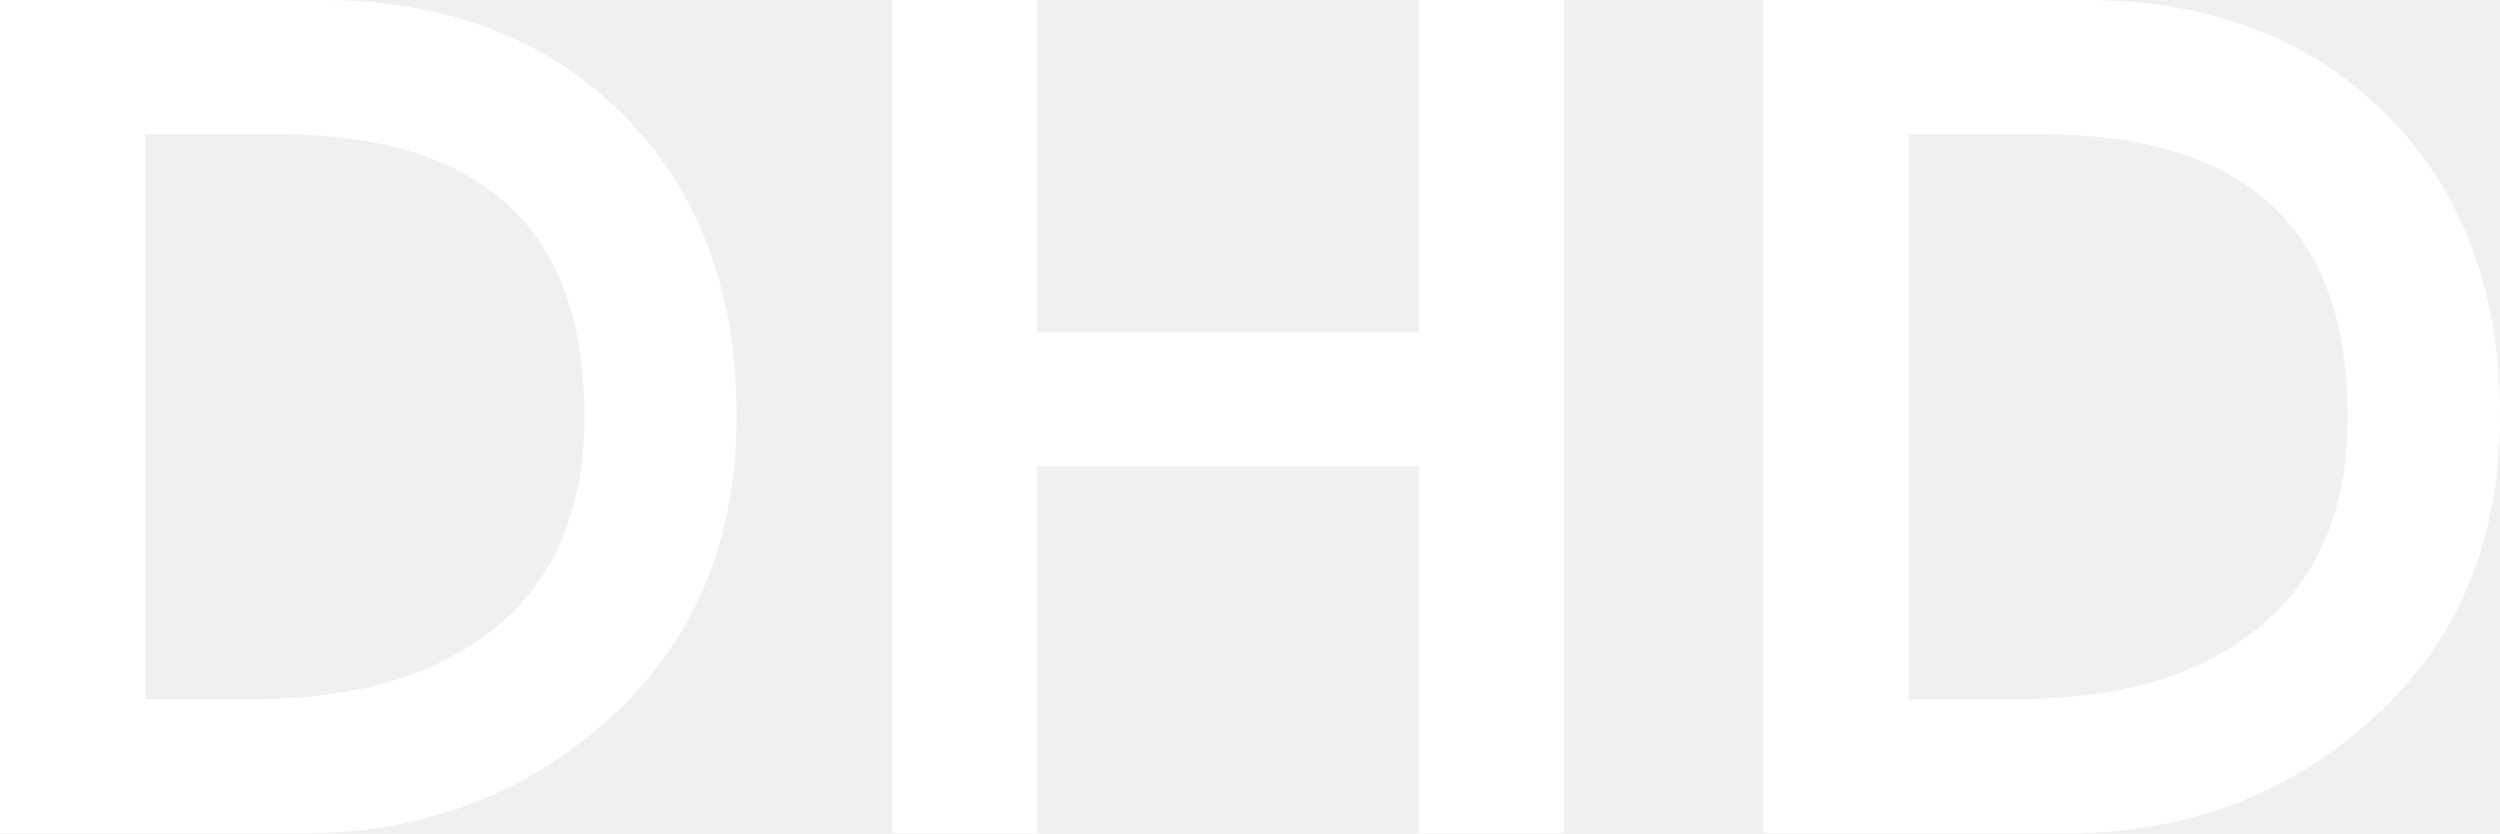
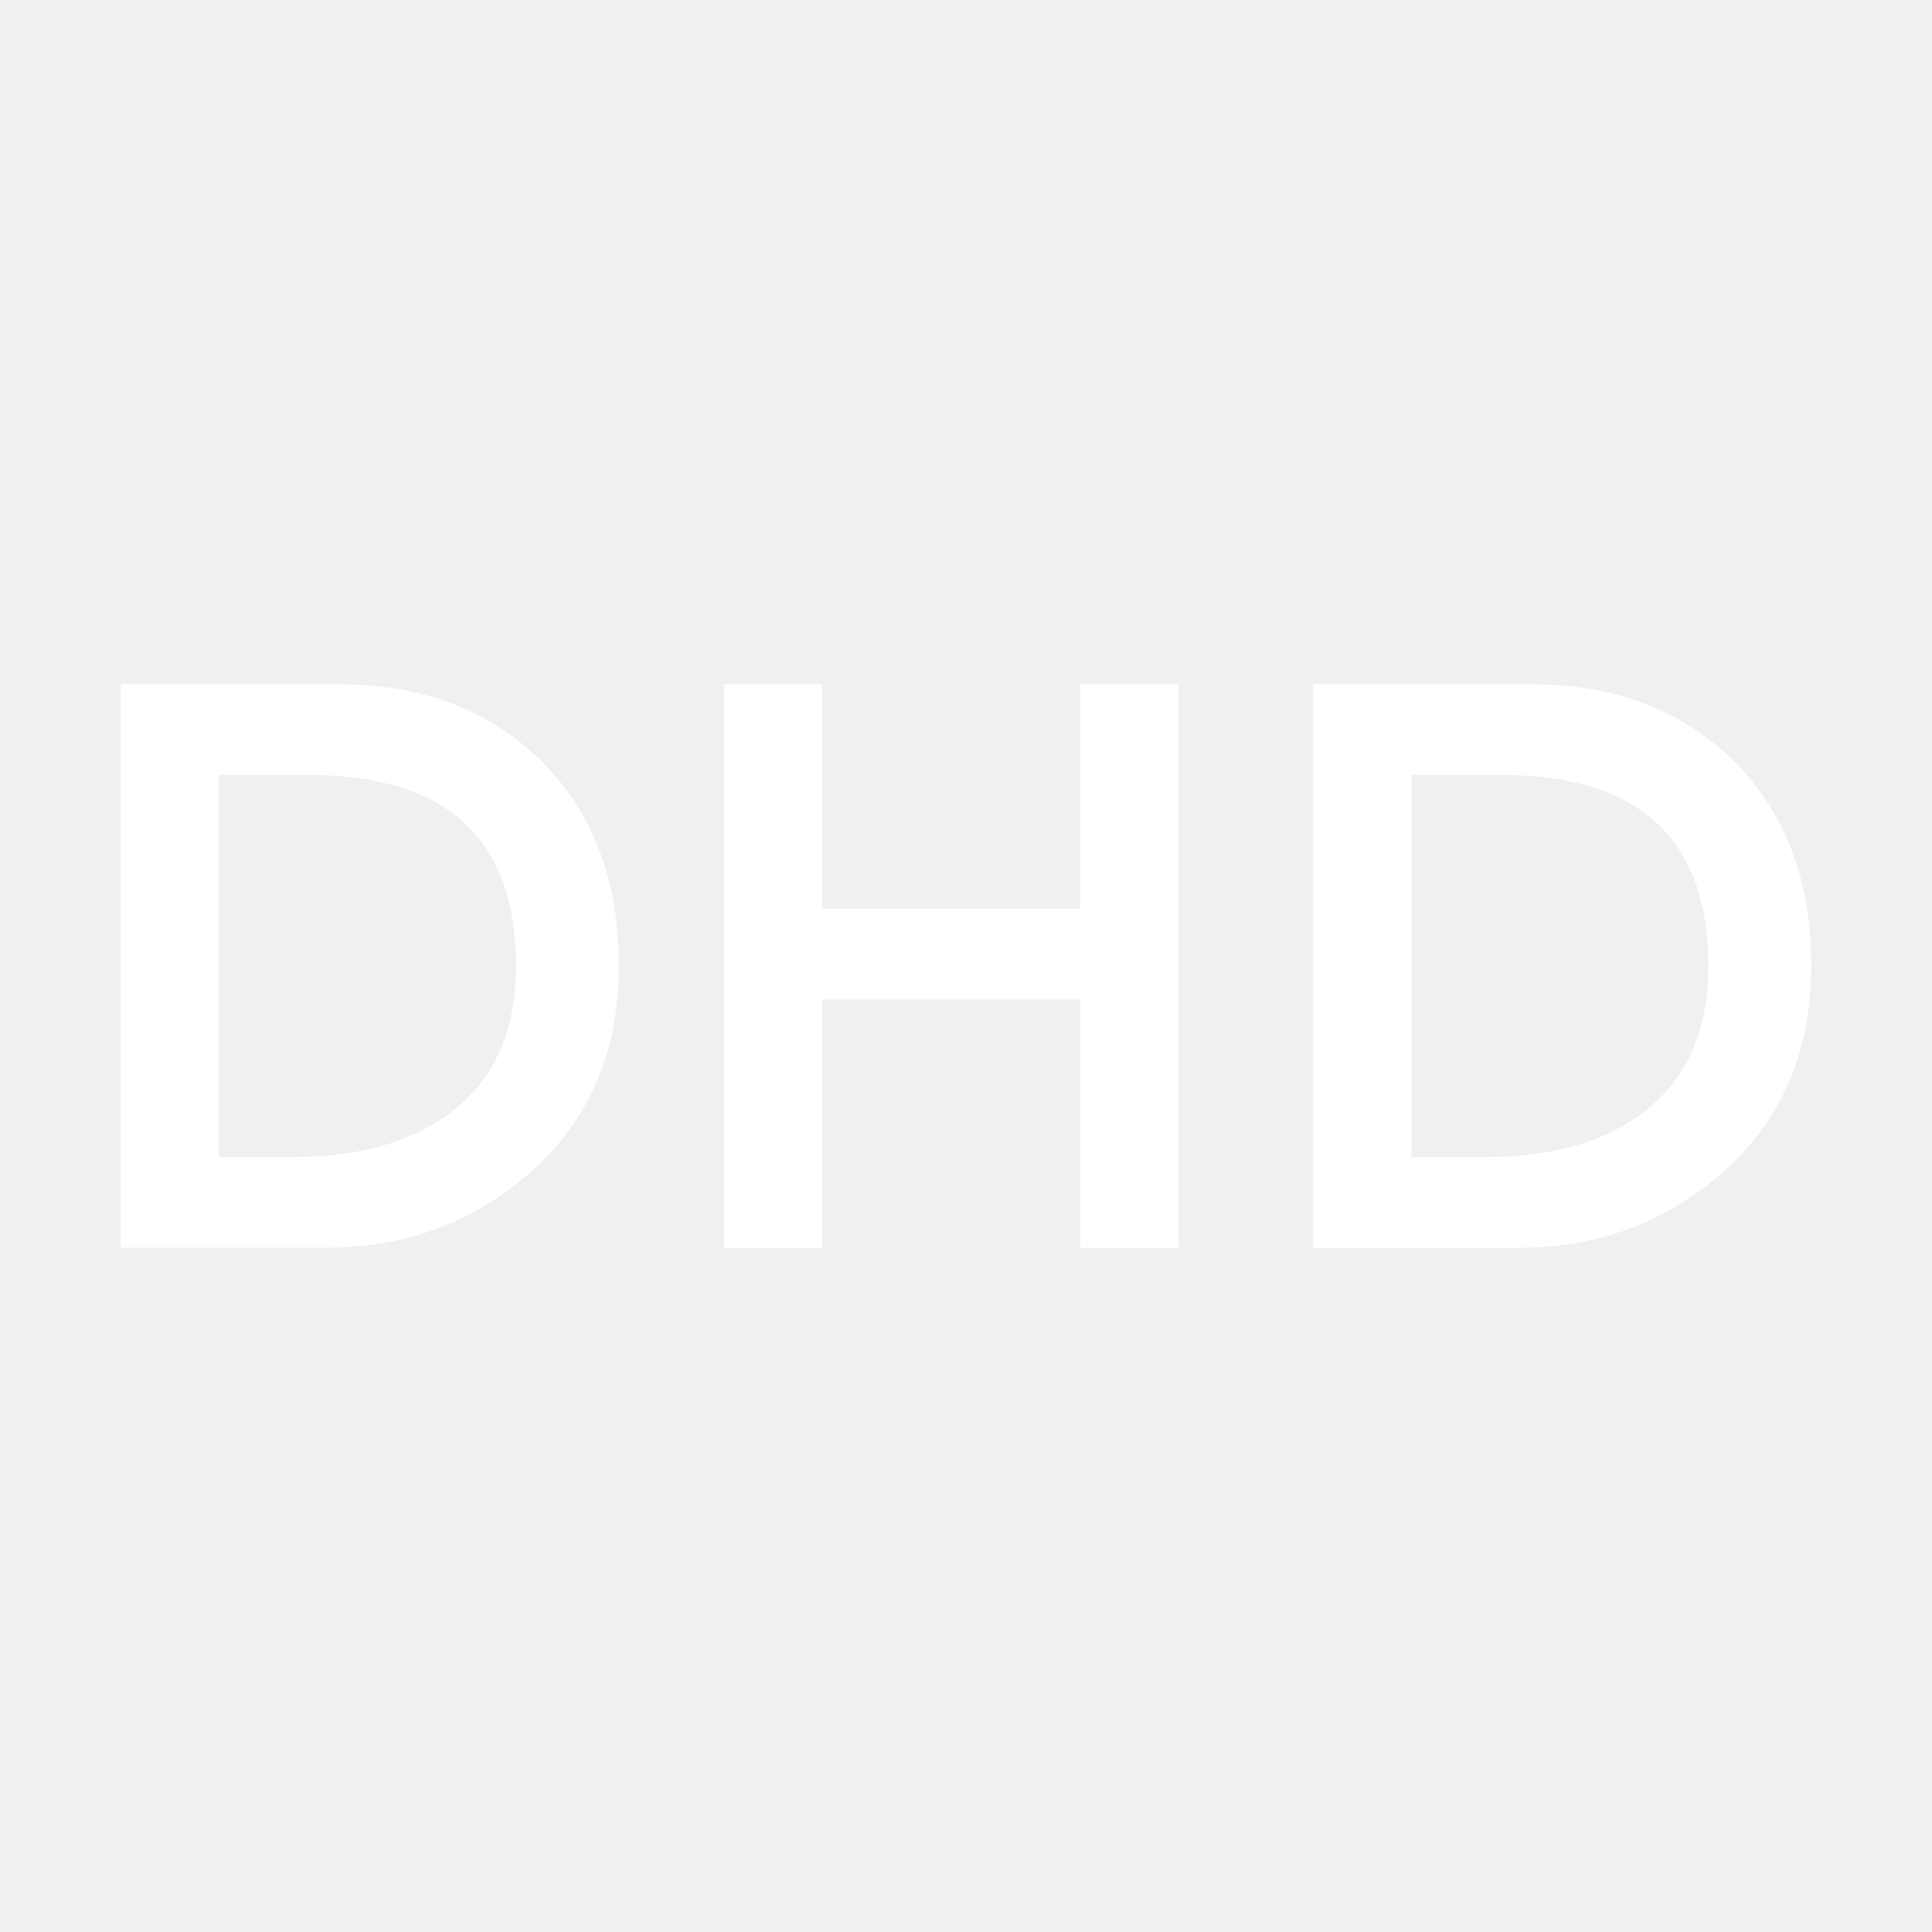
- <svg xmlns="http://www.w3.org/2000/svg" width="96" height="32" viewBox="0 0 96 32" fill="none">
-   <path fill-rule="evenodd" clip-rule="evenodd" d="M0 31.997V0H12.349C17.101 0 20.945 1.452 23.881 4.361C26.818 7.271 28.286 11.15 28.286 15.999C28.286 21.061 26.456 25.102 22.799 28.113C19.639 30.704 15.937 31.997 11.687 31.997H0ZM5.578 26.85H9.739C13.487 26.85 16.468 26.022 18.681 24.365C21.19 22.497 22.445 19.708 22.445 16.001C22.445 8.772 18.52 5.153 10.67 5.153H5.578V26.85ZM34.255 32V0H39.831V12.747H54.484V0H60.062V32H54.484V17.9H39.831V32H34.255ZM67.714 0V32H79.401C83.653 32 87.356 30.707 90.514 28.115C94.173 25.105 96 21.064 96 16.001C96 11.15 94.533 7.271 91.597 4.361C88.66 1.452 84.815 0 80.064 0H67.714ZM77.451 26.85H73.289H73.287V5.153H78.379C86.232 5.153 90.154 8.772 90.154 16.001C90.154 19.708 88.901 22.497 86.393 24.365C84.179 26.022 81.198 26.85 77.451 26.85Z" fill="white" />
+ <svg xmlns="http://www.w3.org/2000/svg" width="144" height="144" viewBox="0 0 144 144" fill="none">
+   <path fill-rule="evenodd" clip-rule="evenodd" d="M9 92.996V51H25.209C31.445 51 36.491 52.906 40.343 56.724C44.199 60.543 46.125 65.634 46.125 71.998C46.125 78.643 43.724 83.946 38.924 87.898C34.776 91.299 29.917 92.996 24.339 92.996H9ZM16.321 86.24H21.782C26.702 86.24 30.614 85.154 33.519 82.979C36.811 80.527 38.459 76.867 38.459 72.002C38.459 62.513 33.308 57.763 23.004 57.763H16.321V86.24ZM53.96 93V51H61.278V67.73H80.511V51H87.832V93H80.511V74.493H61.278V93H53.96ZM97.875 51V93H113.214C118.795 93 123.654 91.303 127.799 87.901C132.602 83.95 135 78.646 135 72.002C135 65.634 133.074 60.543 129.222 56.724C125.366 52.906 120.32 51 114.084 51H97.875ZM110.654 86.24H105.192H105.189V57.763H111.872C122.179 57.763 127.327 62.513 127.327 72.002C127.327 76.867 125.683 80.527 122.39 82.979C119.485 85.154 115.573 86.24 110.654 86.24Z" fill="white" />
</svg>
